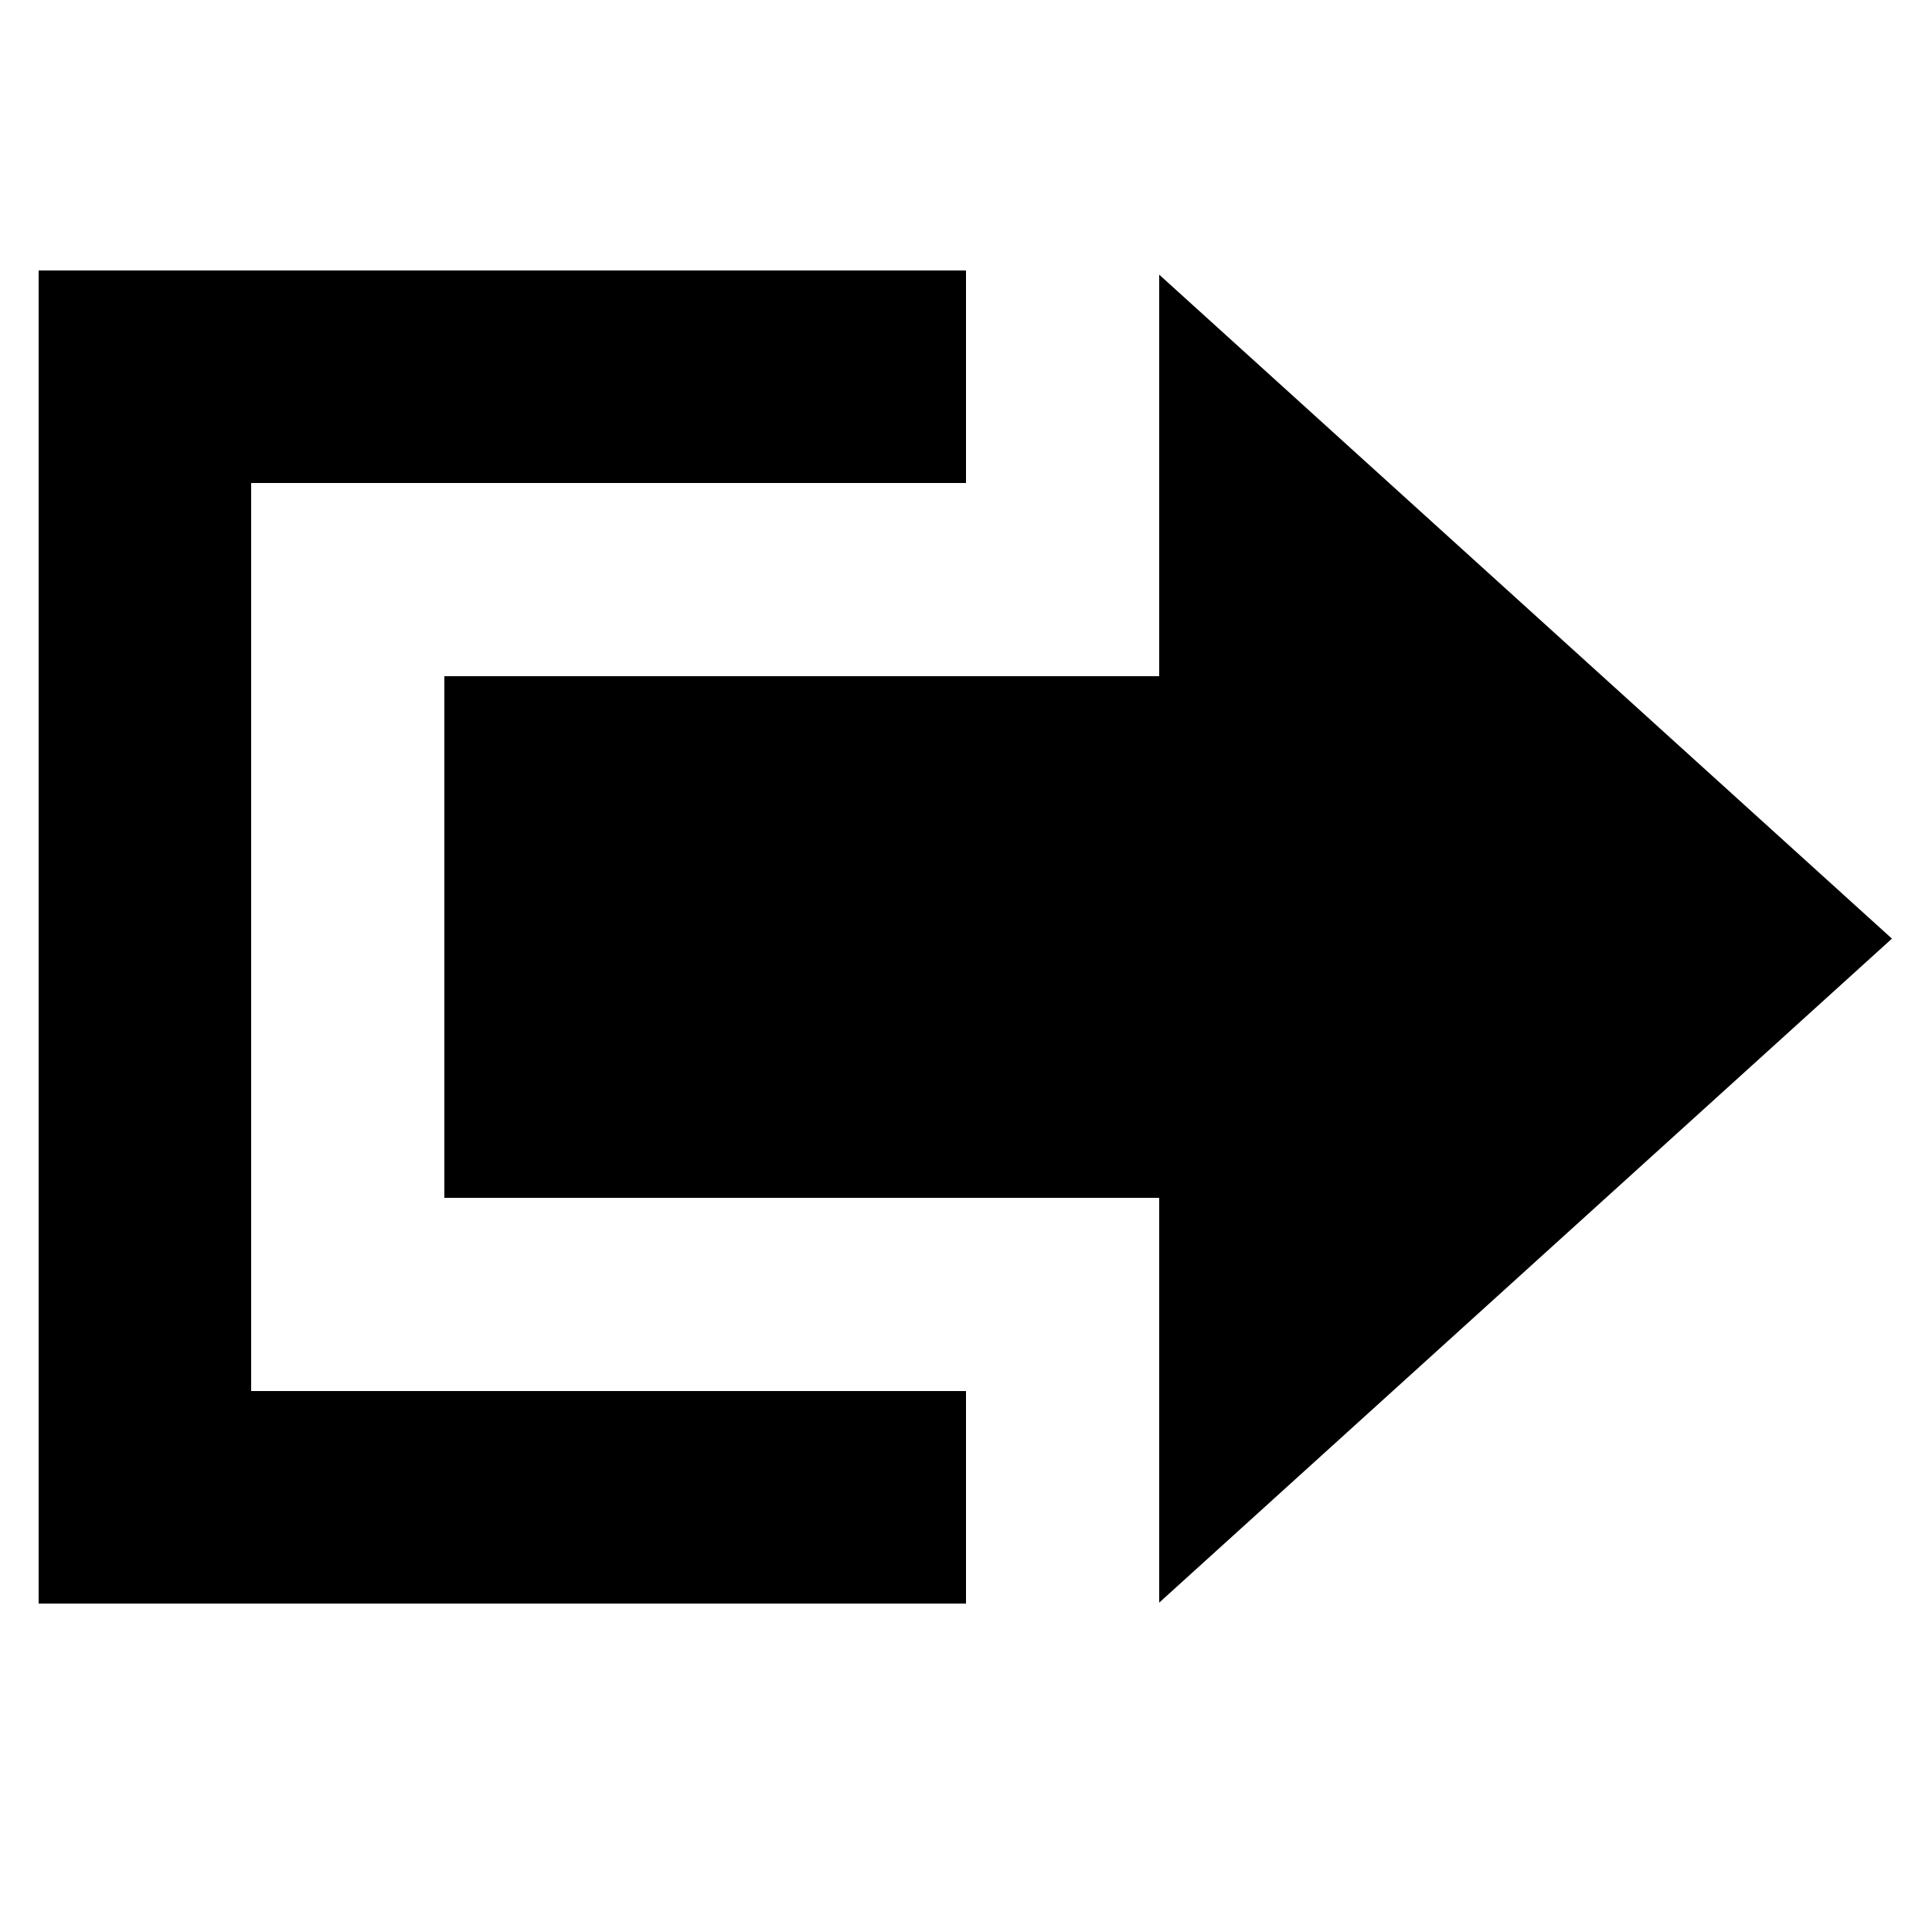
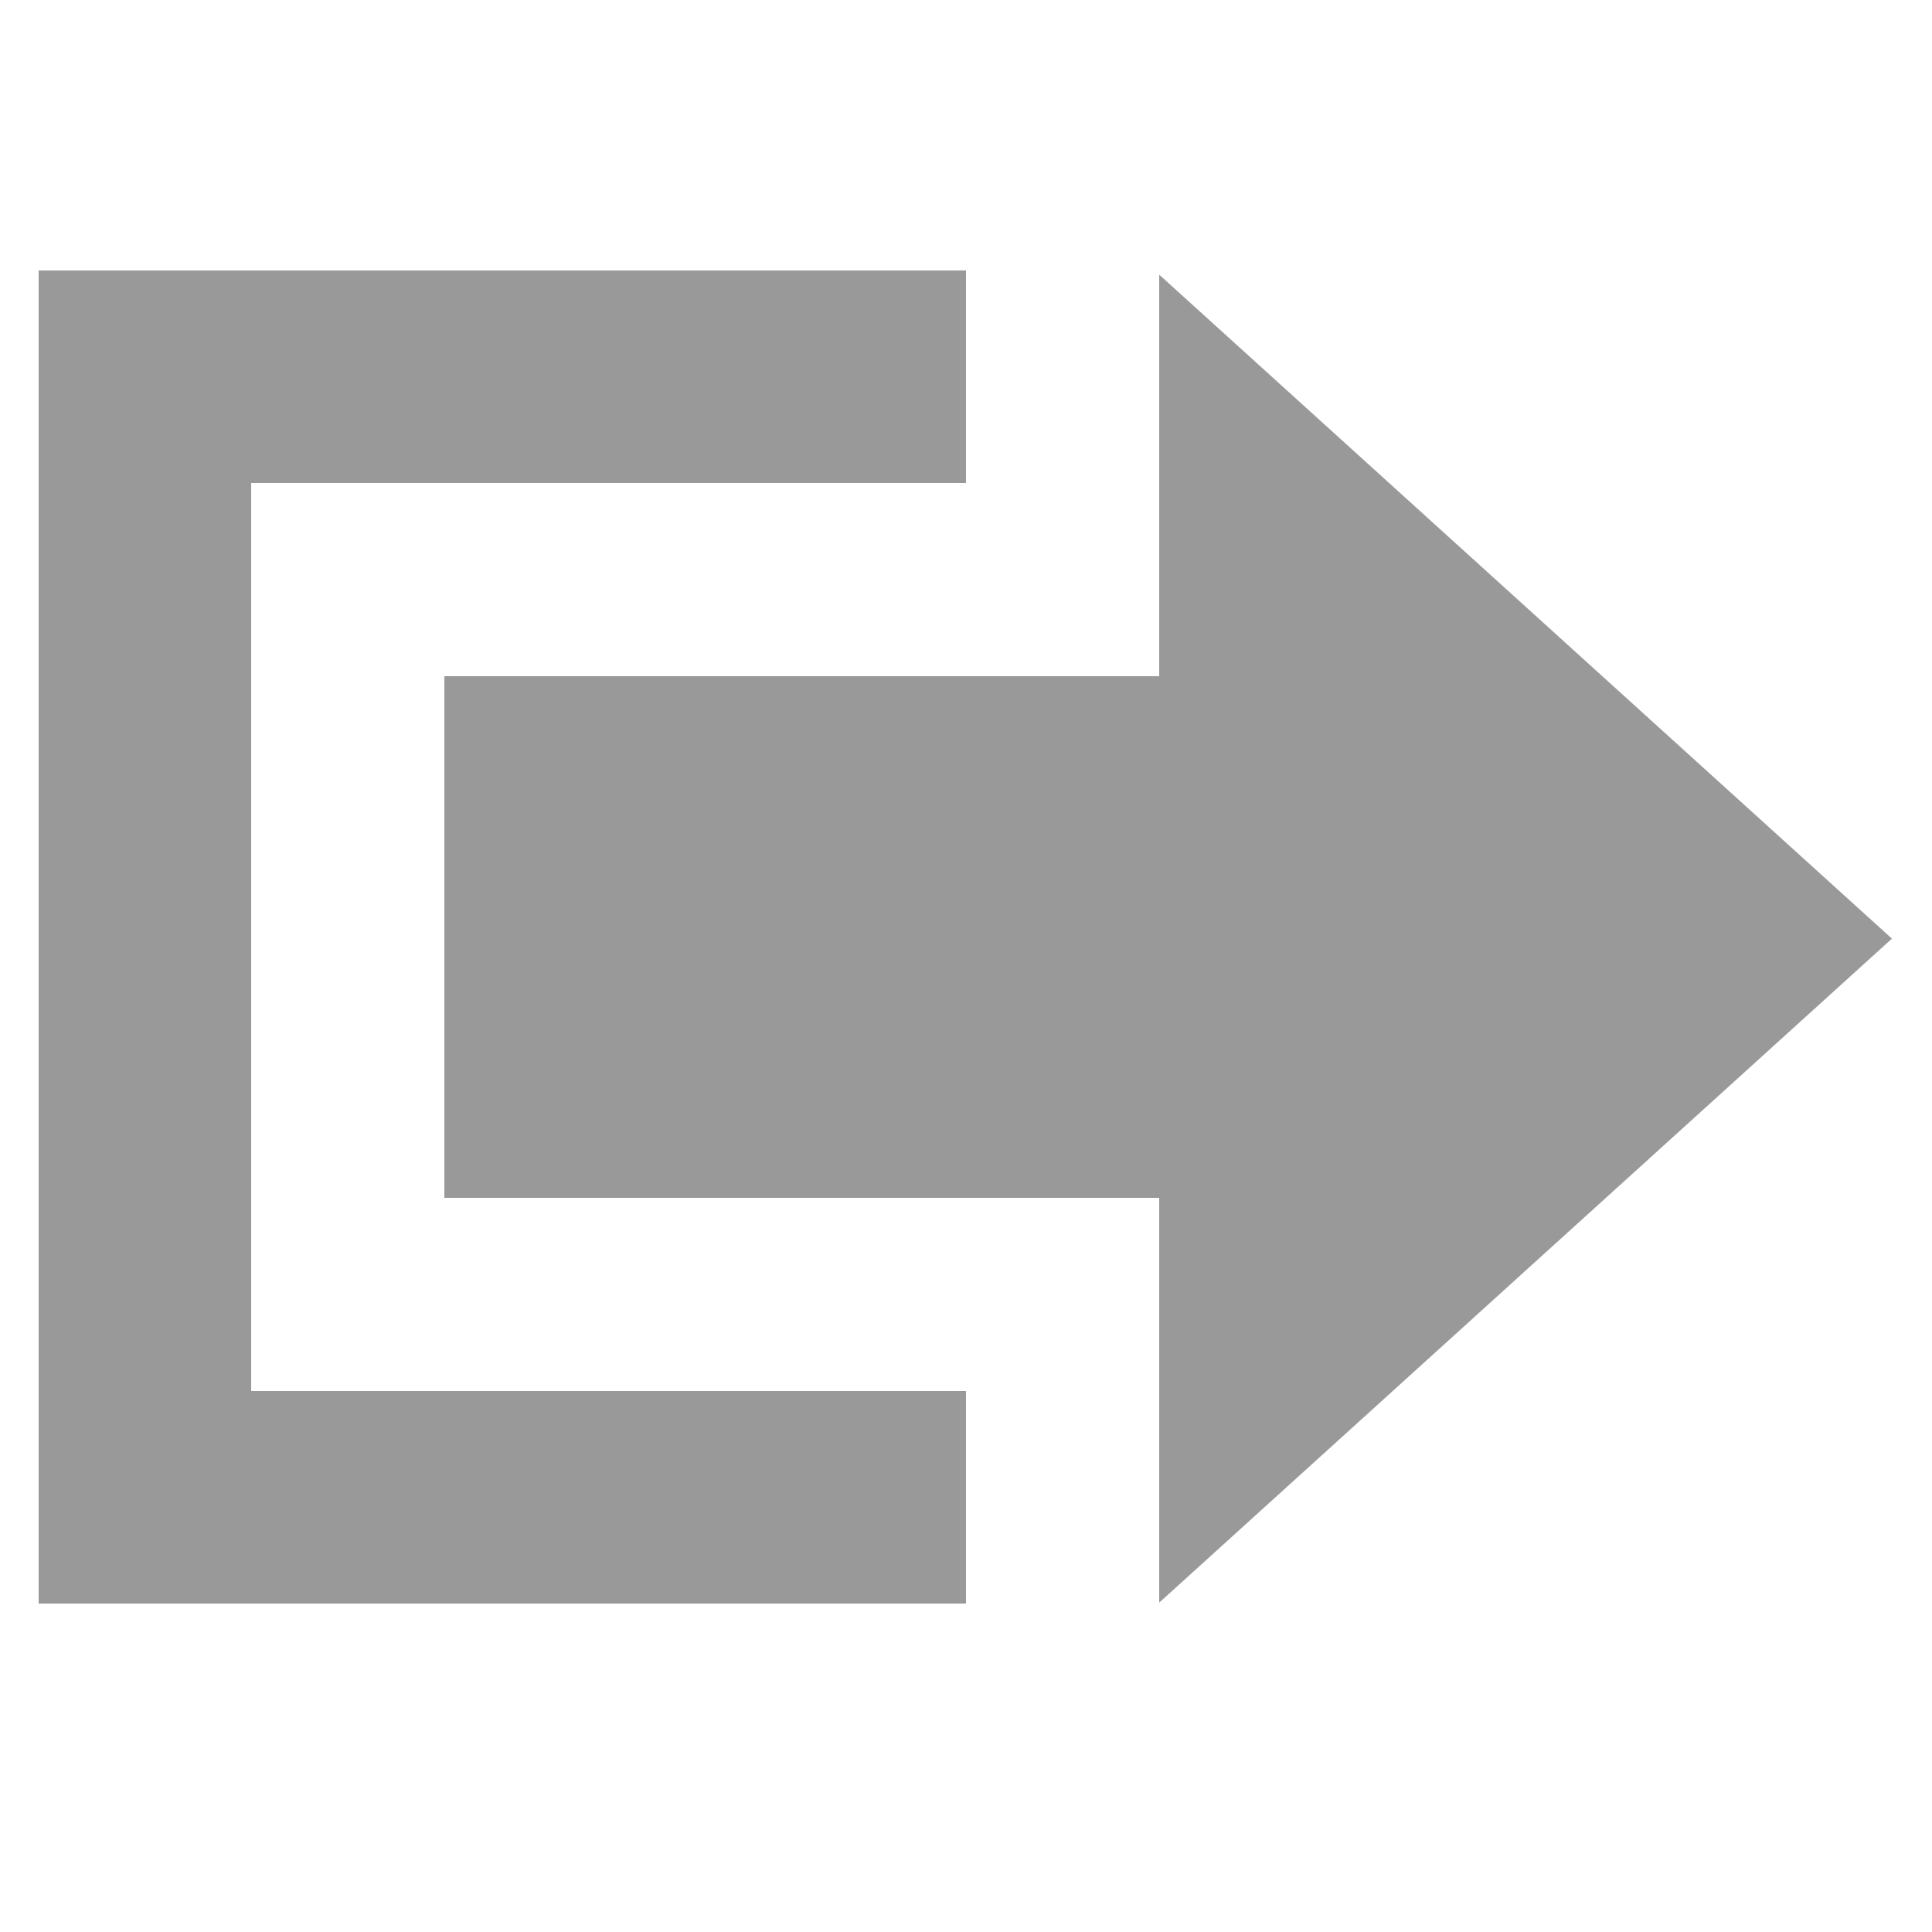
<svg xmlns="http://www.w3.org/2000/svg" version="1.1" id="Your_Icon" x="0px" y="0px" width="100px" height="100px" viewBox="0 0 100 100" enable-background="new 0 0 100 100" xml:space="preserve">
  <g>
-     <polygon fill="#000000" points="13,72 13,25 50,25 50,14 2,14 2,83 50,83 50,72  " />
-     <polygon fill="#000000" points="97.926,48.584 60,14.216 60,35 23,35 23,62 60,62 60,82.952  " />
+     <polygon fill="#999" points="13,72 13,25 50,25 50,14 2,14 2,83 50,83 50,72  " />
+     <polygon fill="#999" points="97.926,48.584 60,14.216 60,35 23,35 23,62 60,62 60,82.952  " />
  </g>
</svg>
